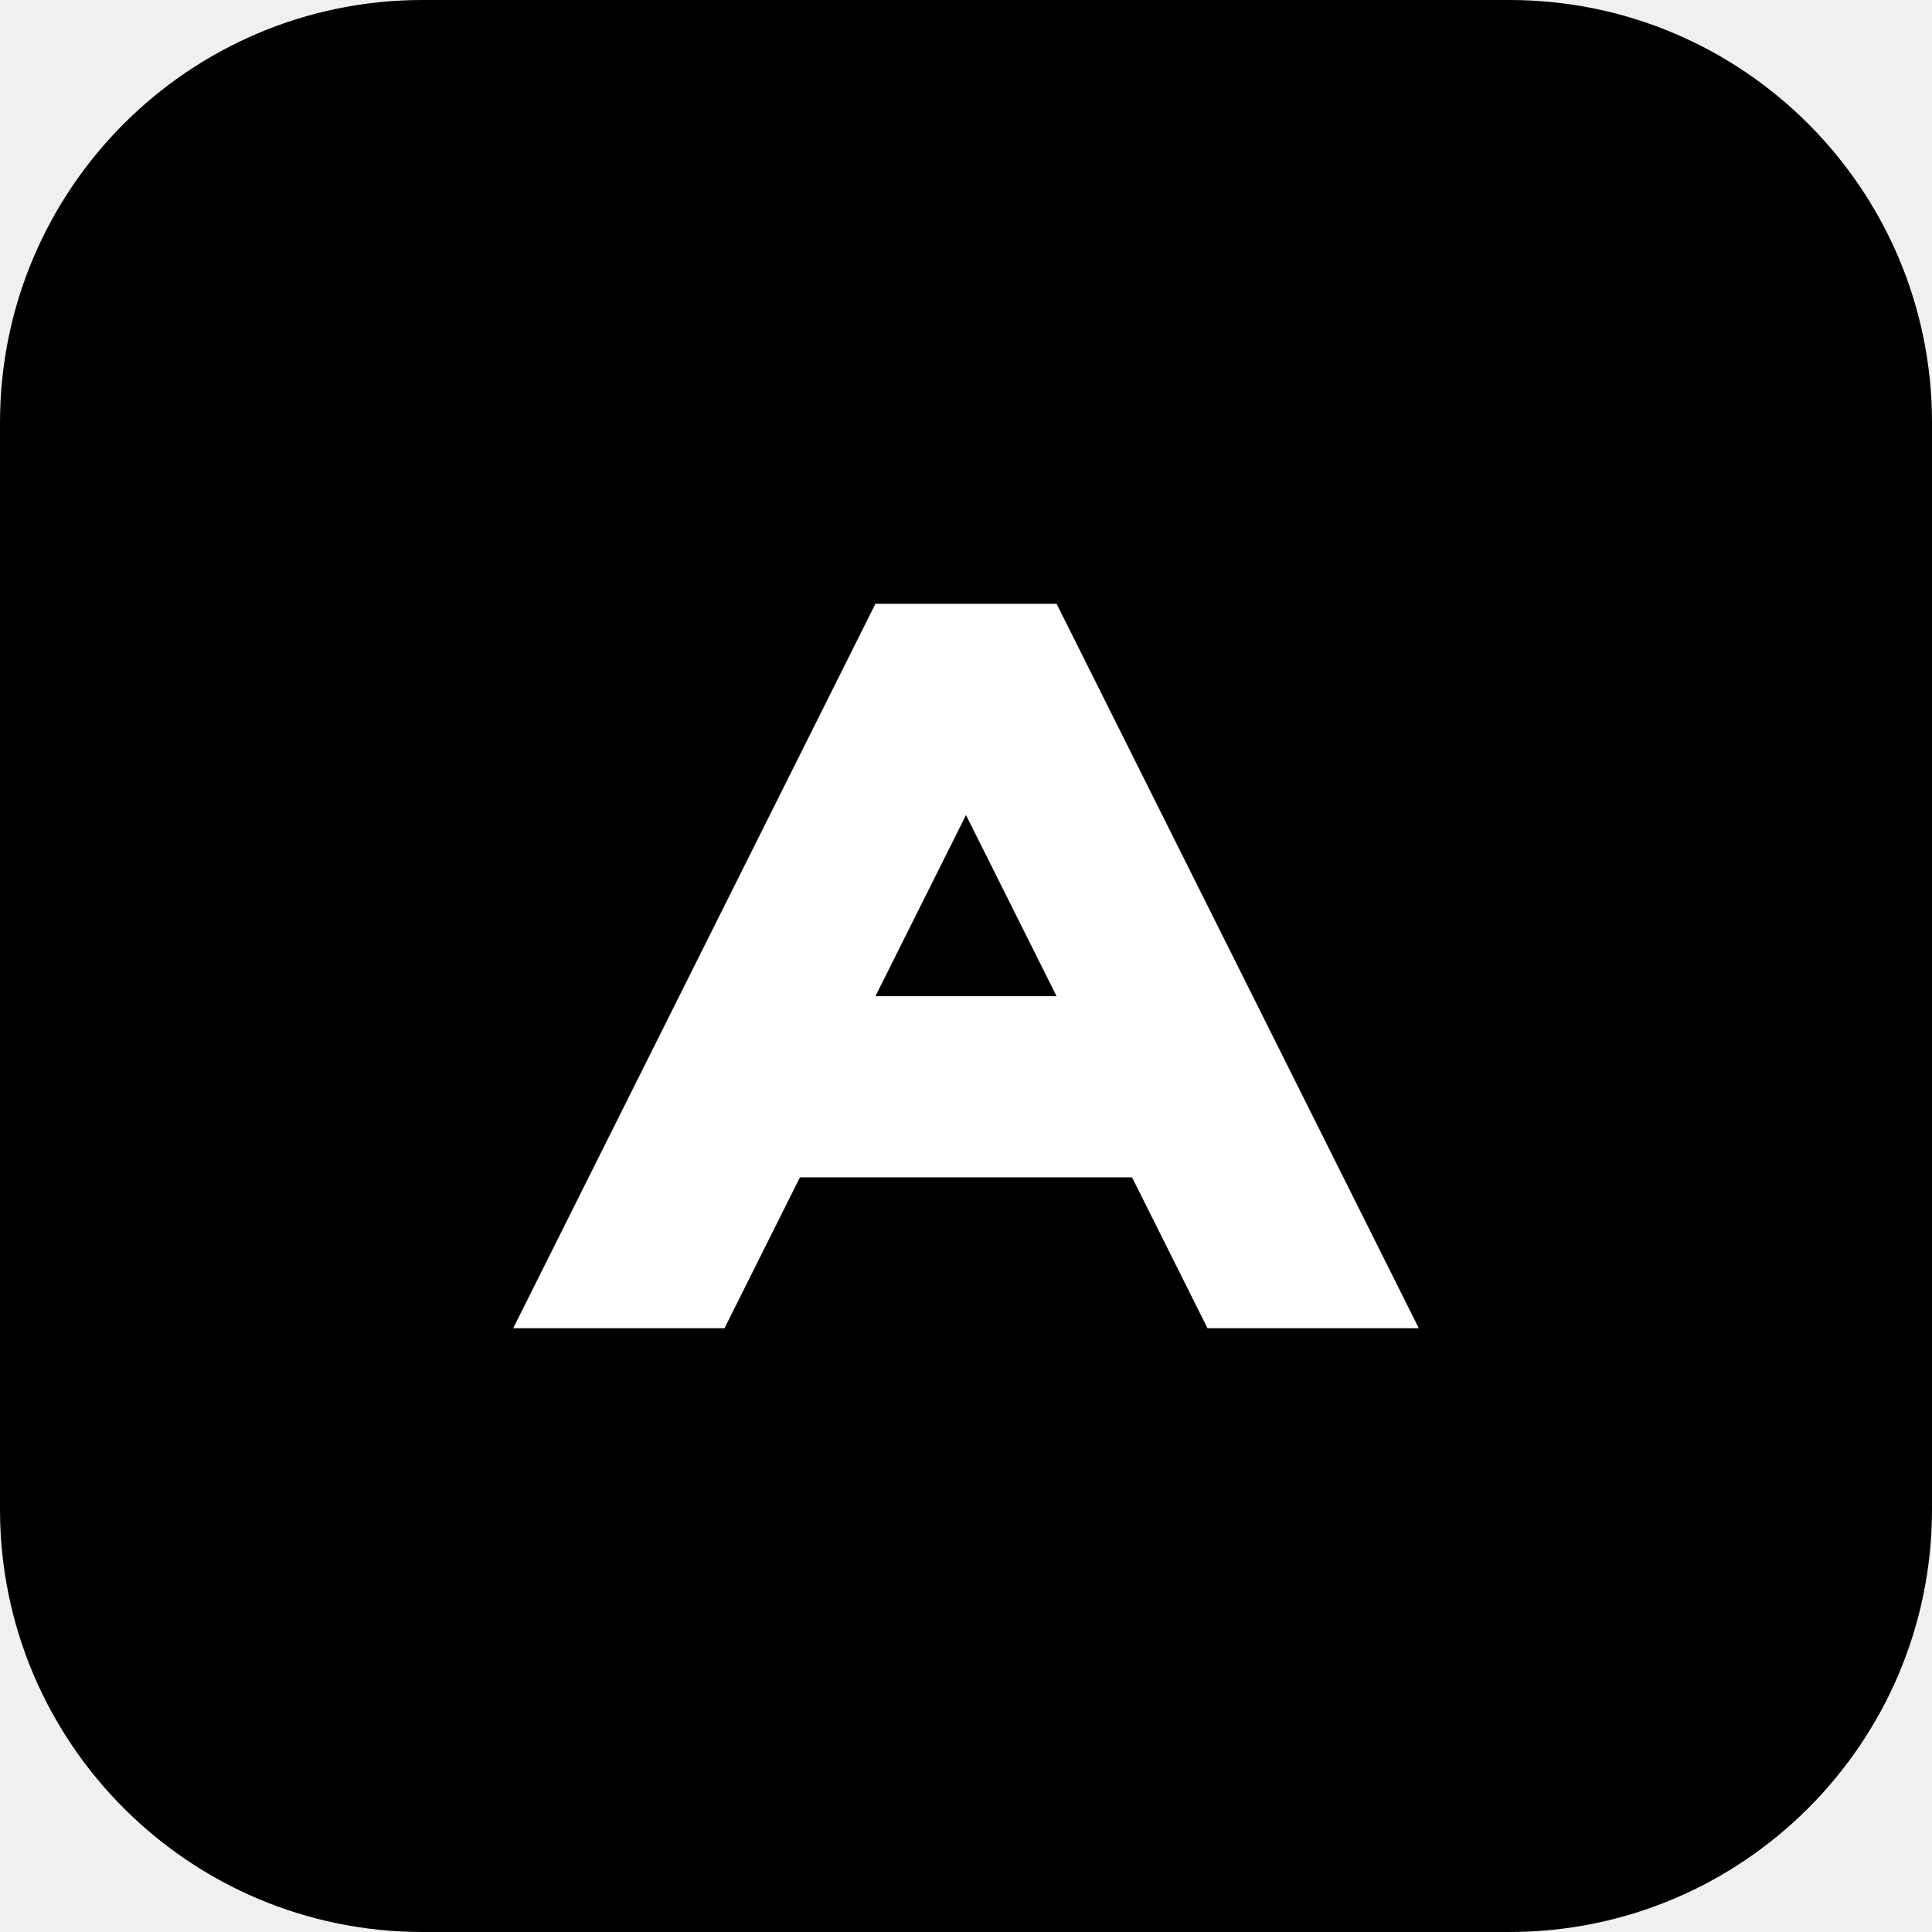
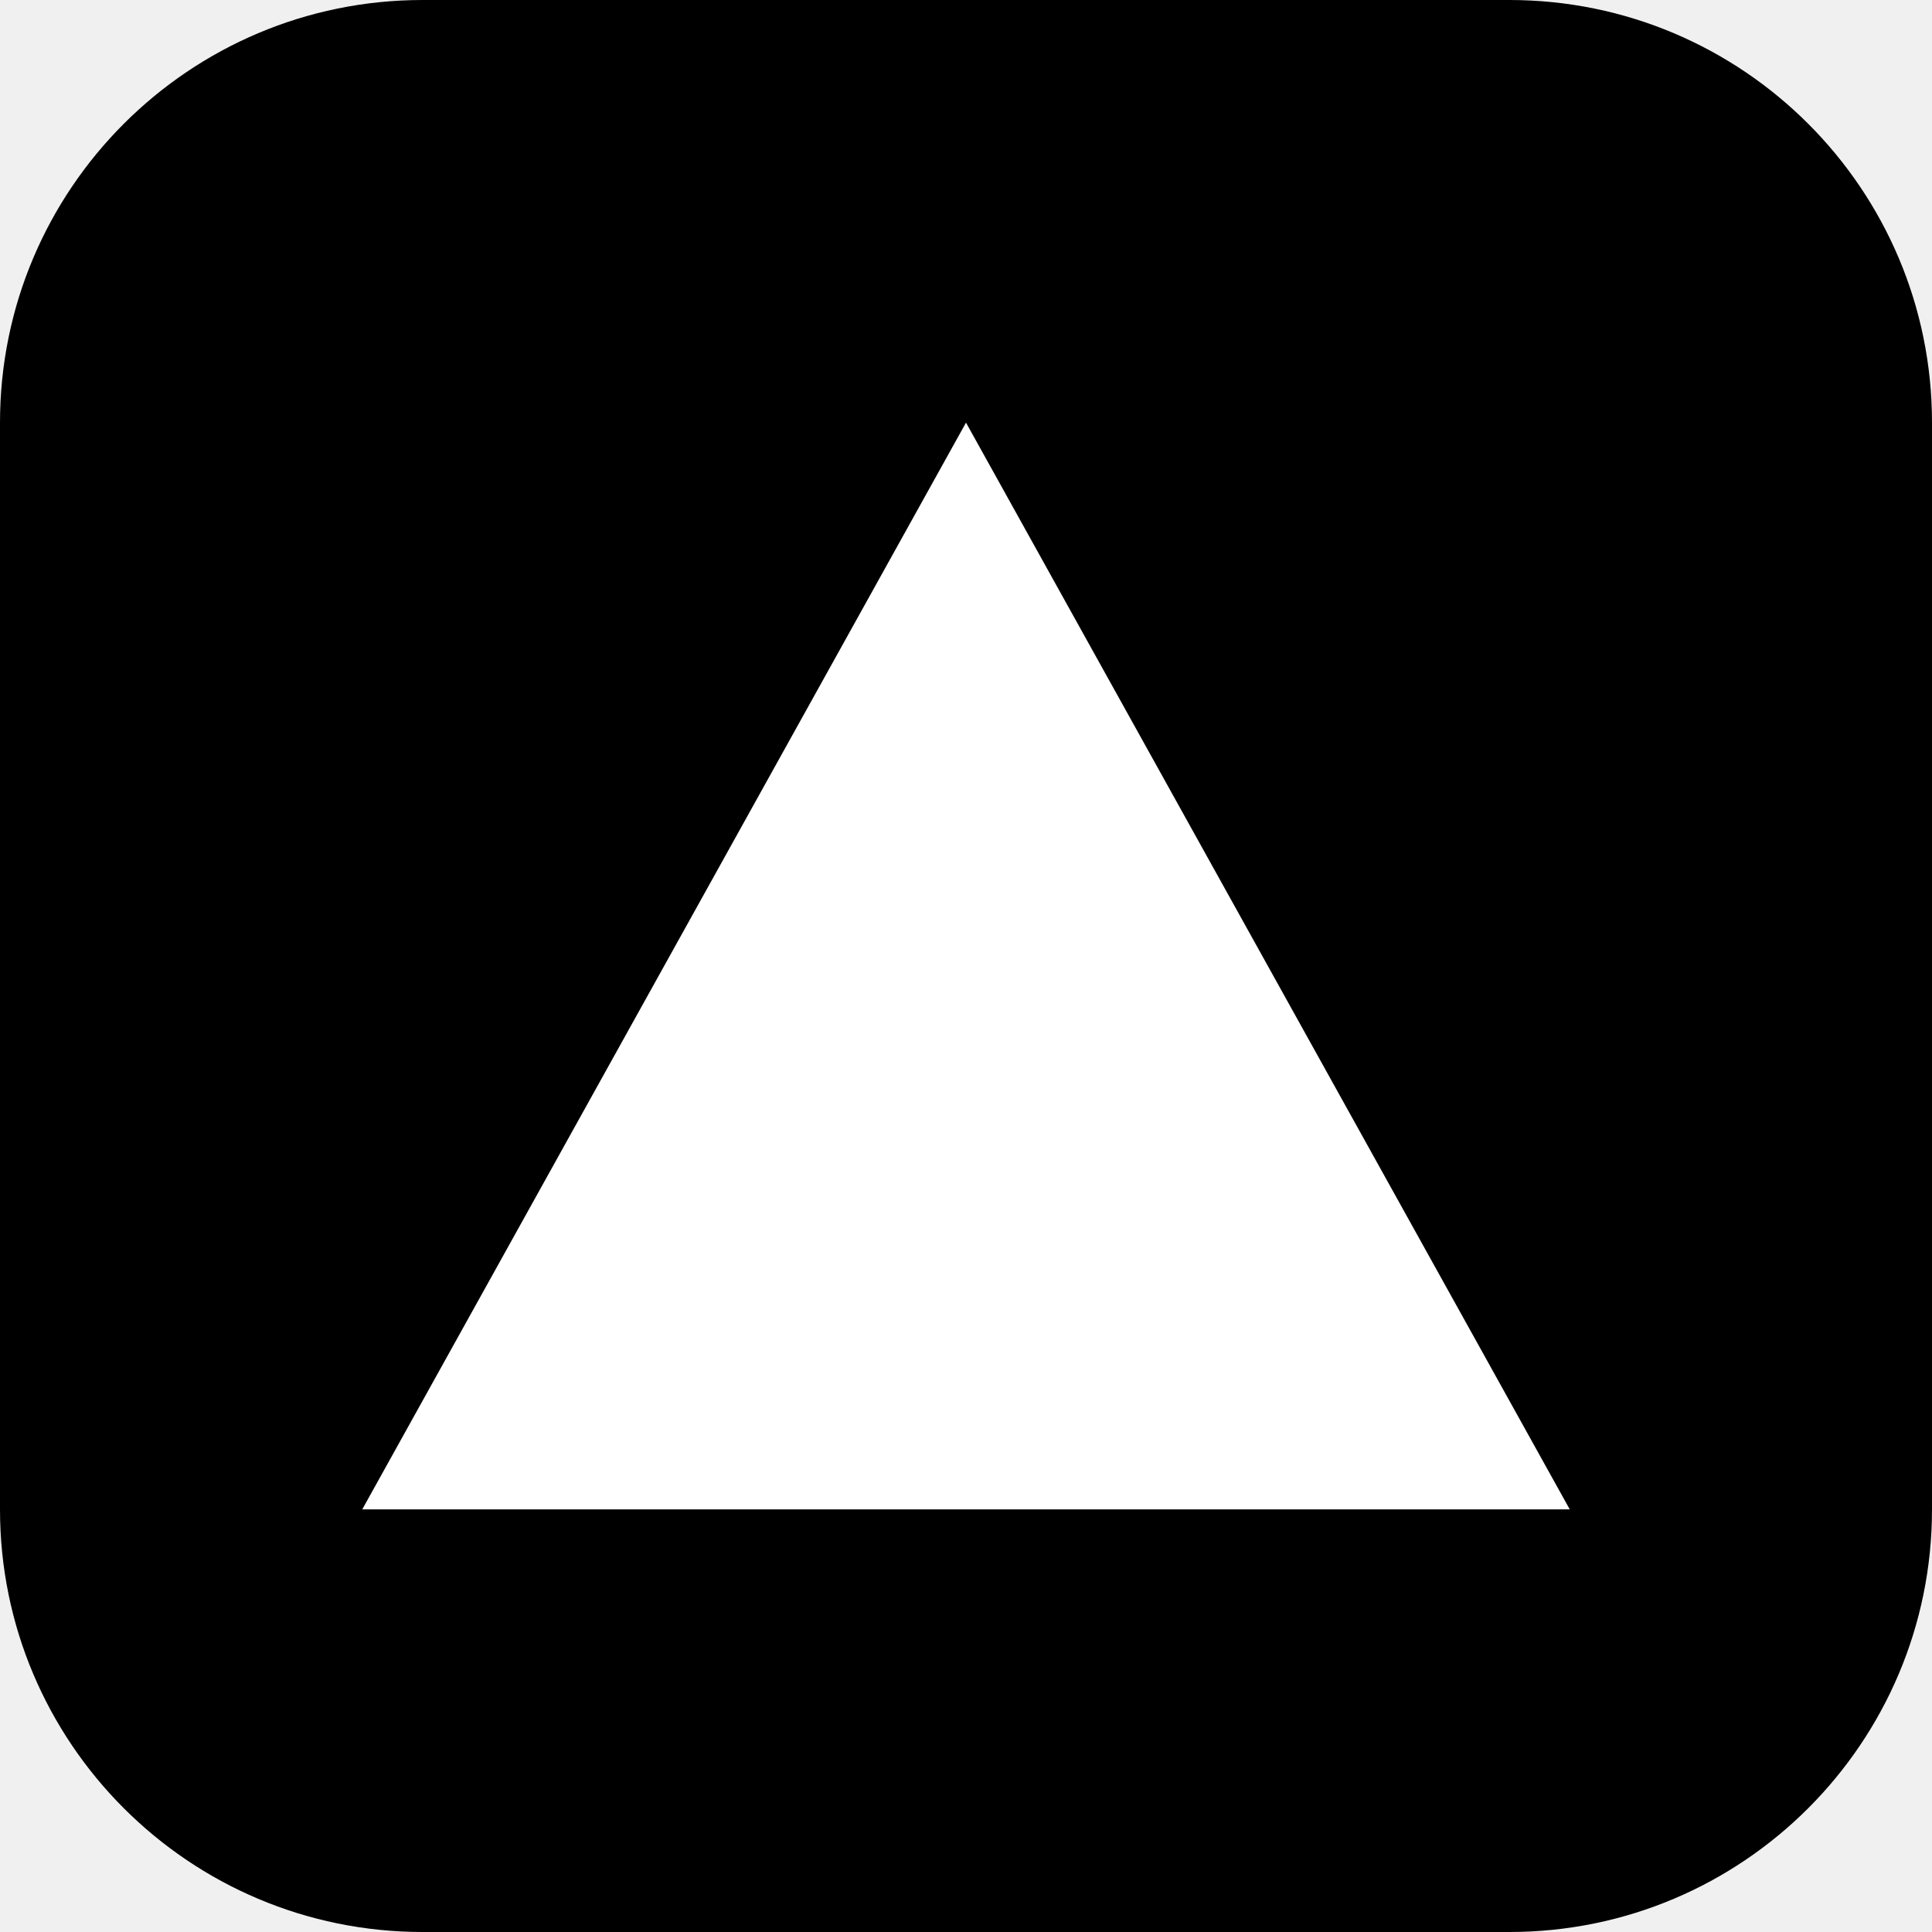
<svg xmlns="http://www.w3.org/2000/svg" viewBox="0 0 64 64" role="img" aria-label="Vercel AI SDK">
  <rect width="64" height="64" rx="14" fill="#000" />
-   <path d="M17 44 29 20h6l12 24h-7l-2.5-5H26.5L24 44h-7Zm12-11h6l-3-6-3 6Z" fill="#fff" />
+   <path d="M32 14 52 50H12L32 14Z" fill="#fff" />
</svg>
